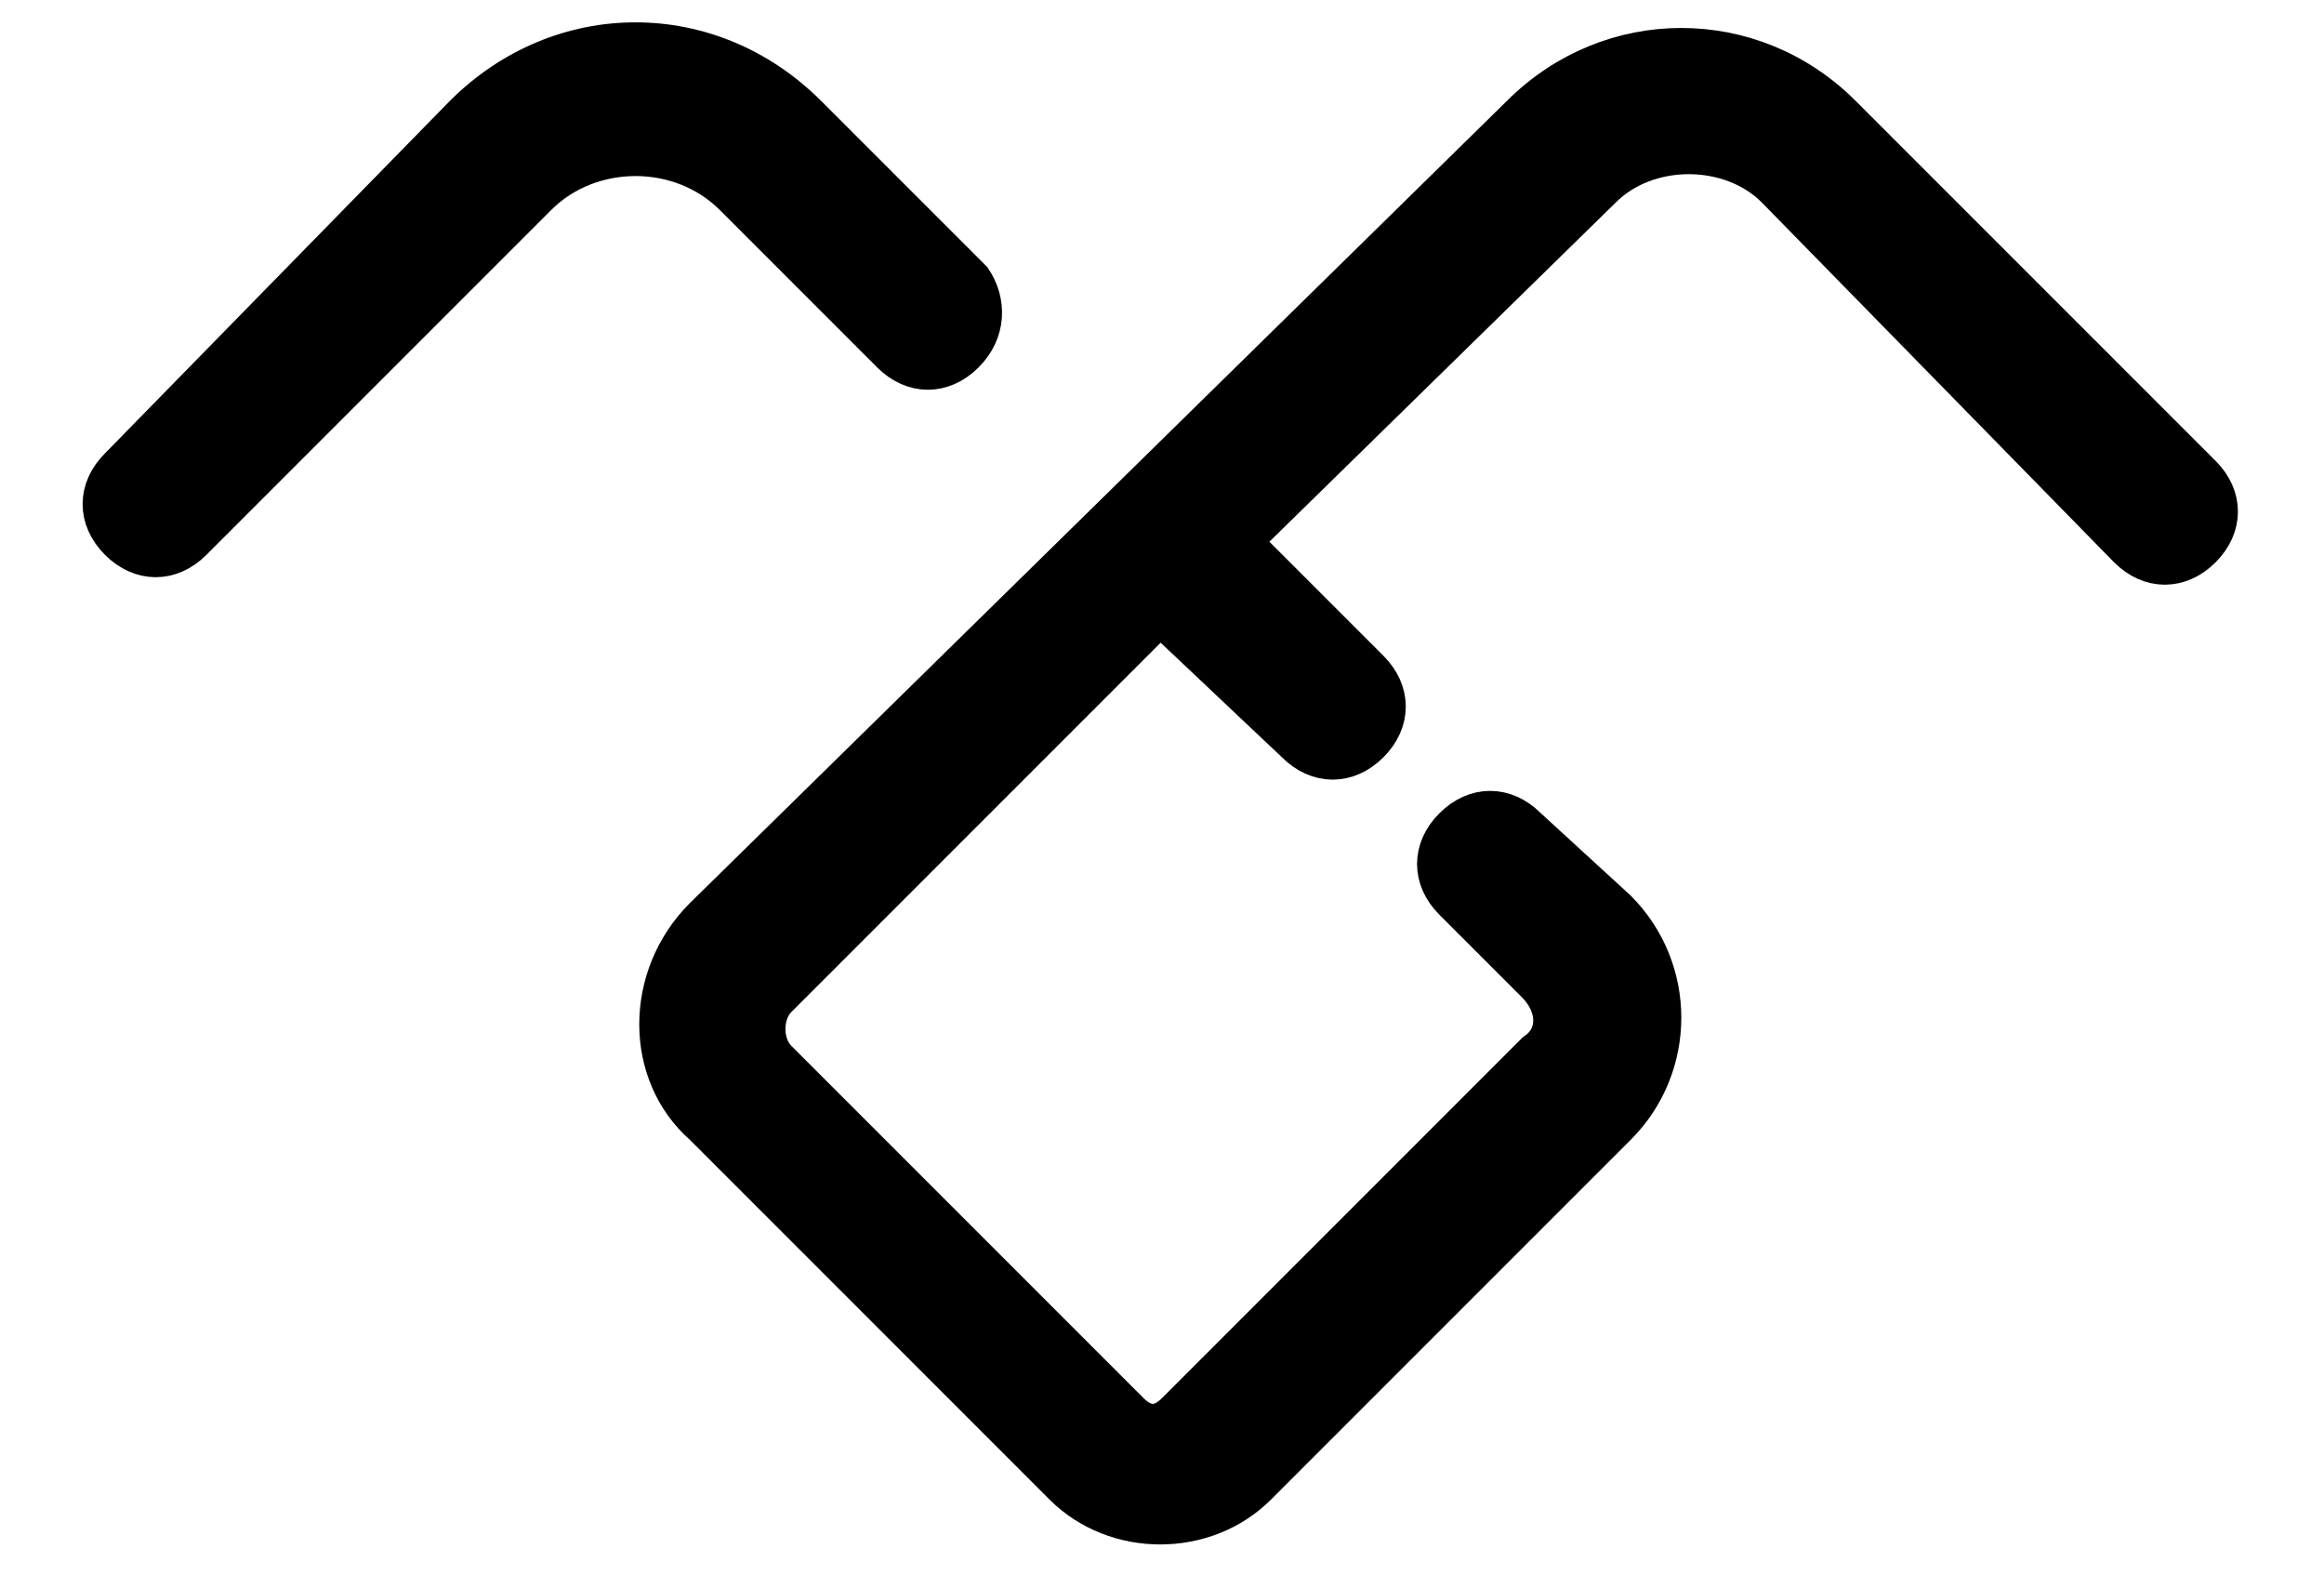
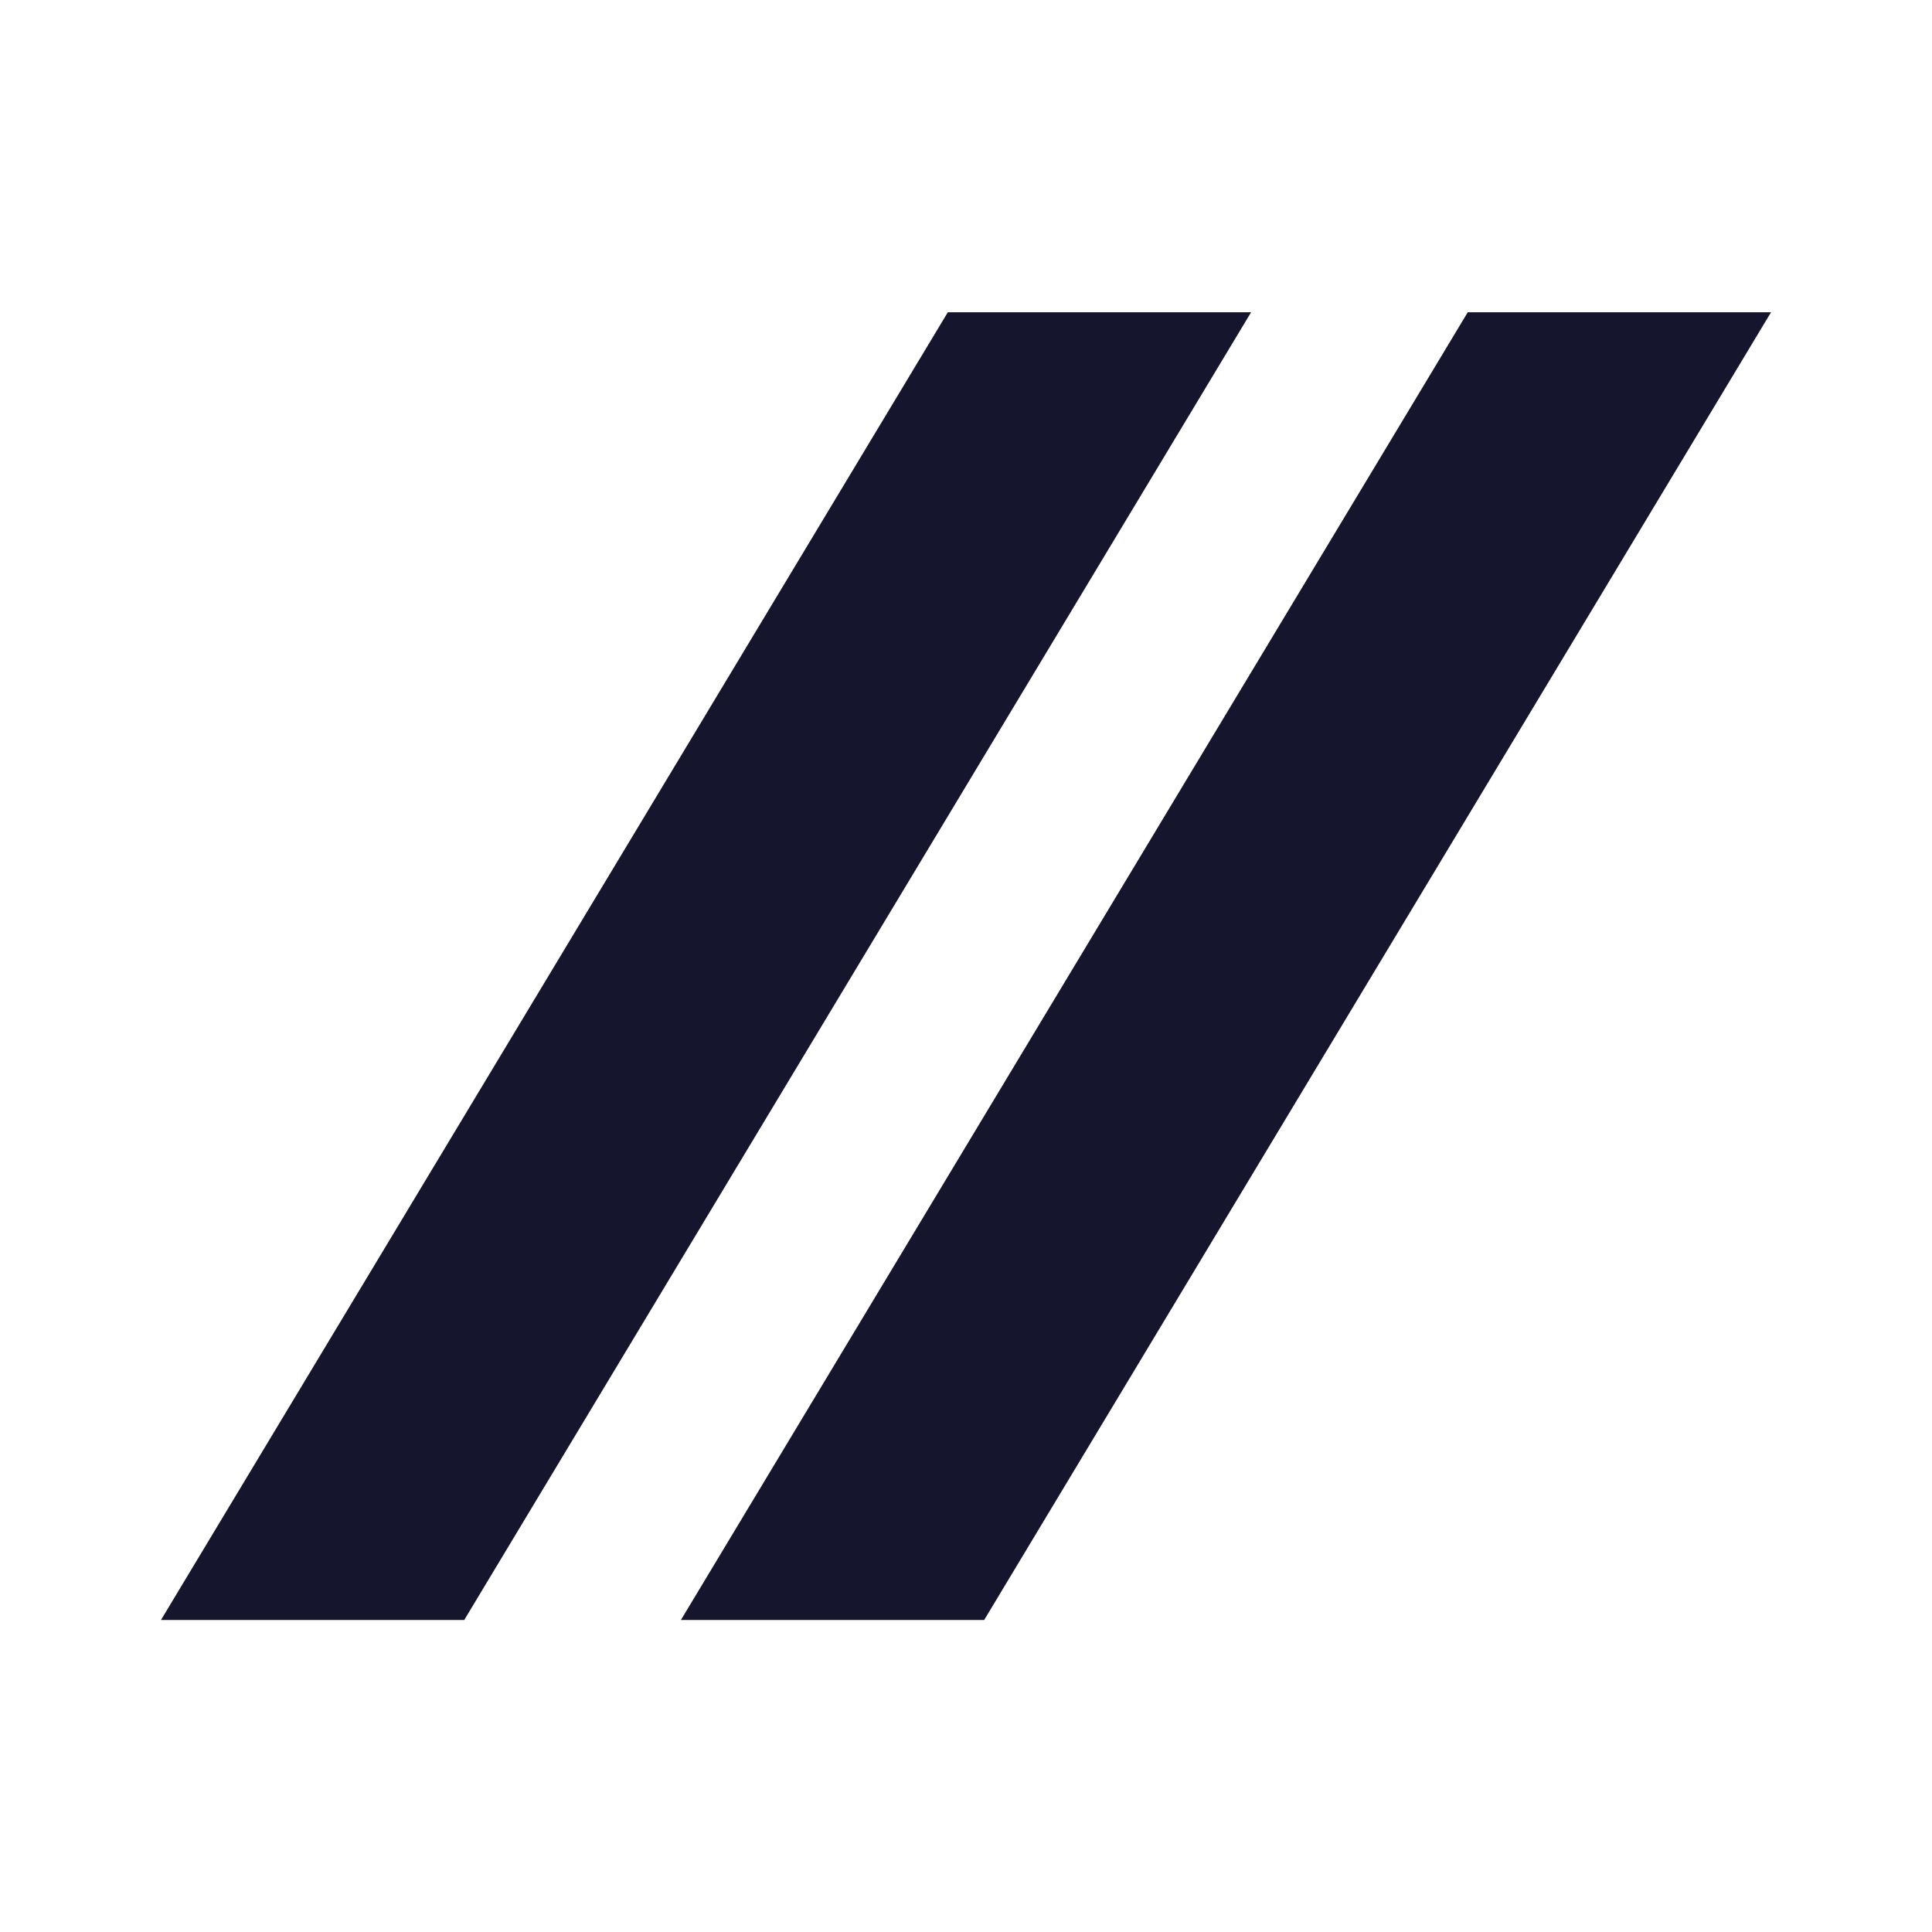
- <svg xmlns="http://www.w3.org/2000/svg" xmlns:xlink="http://www.w3.org/1999/xlink" version="1.1" id="Ebene_1" x="0px" y="0px" viewBox="0 0 31 21" style="enable-background:new 0 0 31 21;" xml:space="preserve">
-   <style type="text/css">
-   .st0{clip-path:url(#SVGID_00000155837940494600828990000000042237581846432388_);}
-   .st1{stroke:#000000;stroke-width:0.5;}
-   .st2{clip-path:url(#SVGID_00000052813629572094467710000011843377001441586861_);}
-   .st3{fill:#000000;stroke:#000000;stroke-width:0.5;}
- </style>
-   <g>
-     <defs>
-       <rect id="SVGID_00000059296995810176433550000018334855617313201803_" x="0" width="31" height="21" />
-     </defs>
-     <clipPath id="SVGID_00000059299480517008380760000018008594509338590892_">
-       <use xlink:href="#SVGID_00000059296995810176433550000018334855617313201803_" style="overflow:visible;" />
-     </clipPath>
-     <g id="Zeichenfläche_1_00000100358210233584148500000015117029876228157568_" style="clip-path:url(#SVGID_00000059299480517008380760000018008594509338590892_);">
-       <g id="Gruppe_4723_00000070102683142399563930000007782505904611689103_" transform="translate(1.377 0.623)">
-         <g id="Ebene_1_00000026140915578947234080000018293817421472583856_">
-           <path id="Pfad_7985_00000026843041540636558970000009909344329623890350_" class="st3" d="M28,5.7l-4.8-4.8 c-1.2-1.2-3.1-1.2-4.3,0L8,11.6c-0.8,0.8-0.8,2.1,0,2.8c0,0,0,0,0,0l4.8,4.8c0.7,0.7,1.9,0.7,2.6,0l4.8-4.8 c0.8-0.8,0.8-2.1,0-2.9c0,0,0,0,0,0L19,10.4c-0.3-0.3-0.7-0.3-1,0s-0.3,0.7,0,1l0,0l1.1,1.1c0.3,0.3,0.3,0.7,0,0.9c0,0,0,0,0,0 l-4.8,4.8c-0.2,0.2-0.4,0.2-0.6,0c0,0,0,0,0,0L9,13.5c-0.2-0.2-0.2-0.6,0-0.8c0,0,0,0,0,0l5.1-5.1l1.8,1.7c0.3,0.3,0.7,0.3,1,0 s0.3-0.7,0-1l-1.7-1.7l4.8-4.7c0.6-0.6,1.7-0.6,2.3,0L27,6.7c0.3,0.3,0.7,0.3,1,0C28.3,6.4,28.3,6,28,5.7L28,5.7z" />
-           <path id="Pfad_7986_00000057124772002267680780000016719388626907378834_" class="st3" d="M11.6,3.1L9.4,0.9 c-1.3-1.3-3.3-1.3-4.6,0L0.2,5.6c-0.3,0.3-0.3,0.7,0,1c0.3,0.3,0.7,0.3,1,0l4.6-4.6c0.7-0.7,1.9-0.7,2.6,0l2.1,2.1 c0.3,0.3,0.7,0.3,1,0S11.8,3.4,11.6,3.1L11.6,3.1z" />
-         </g>
-       </g>
-     </g>
-   </g>
+ <svg xmlns="http://www.w3.org/2000/svg" viewBox="-0.253 -0.254 8.186 8.186" fill="#15162D" role="img" aria-label="Artaios">
+   <path d="M5.048,1.069l-3.334,5.541l-1.285,0l3.334,-5.541l1.285,0Z" />
+   <path d="M7.251,1.069l-3.334,5.541l-1.285,0l3.334,-5.541l1.285,0Z" />
</svg>
